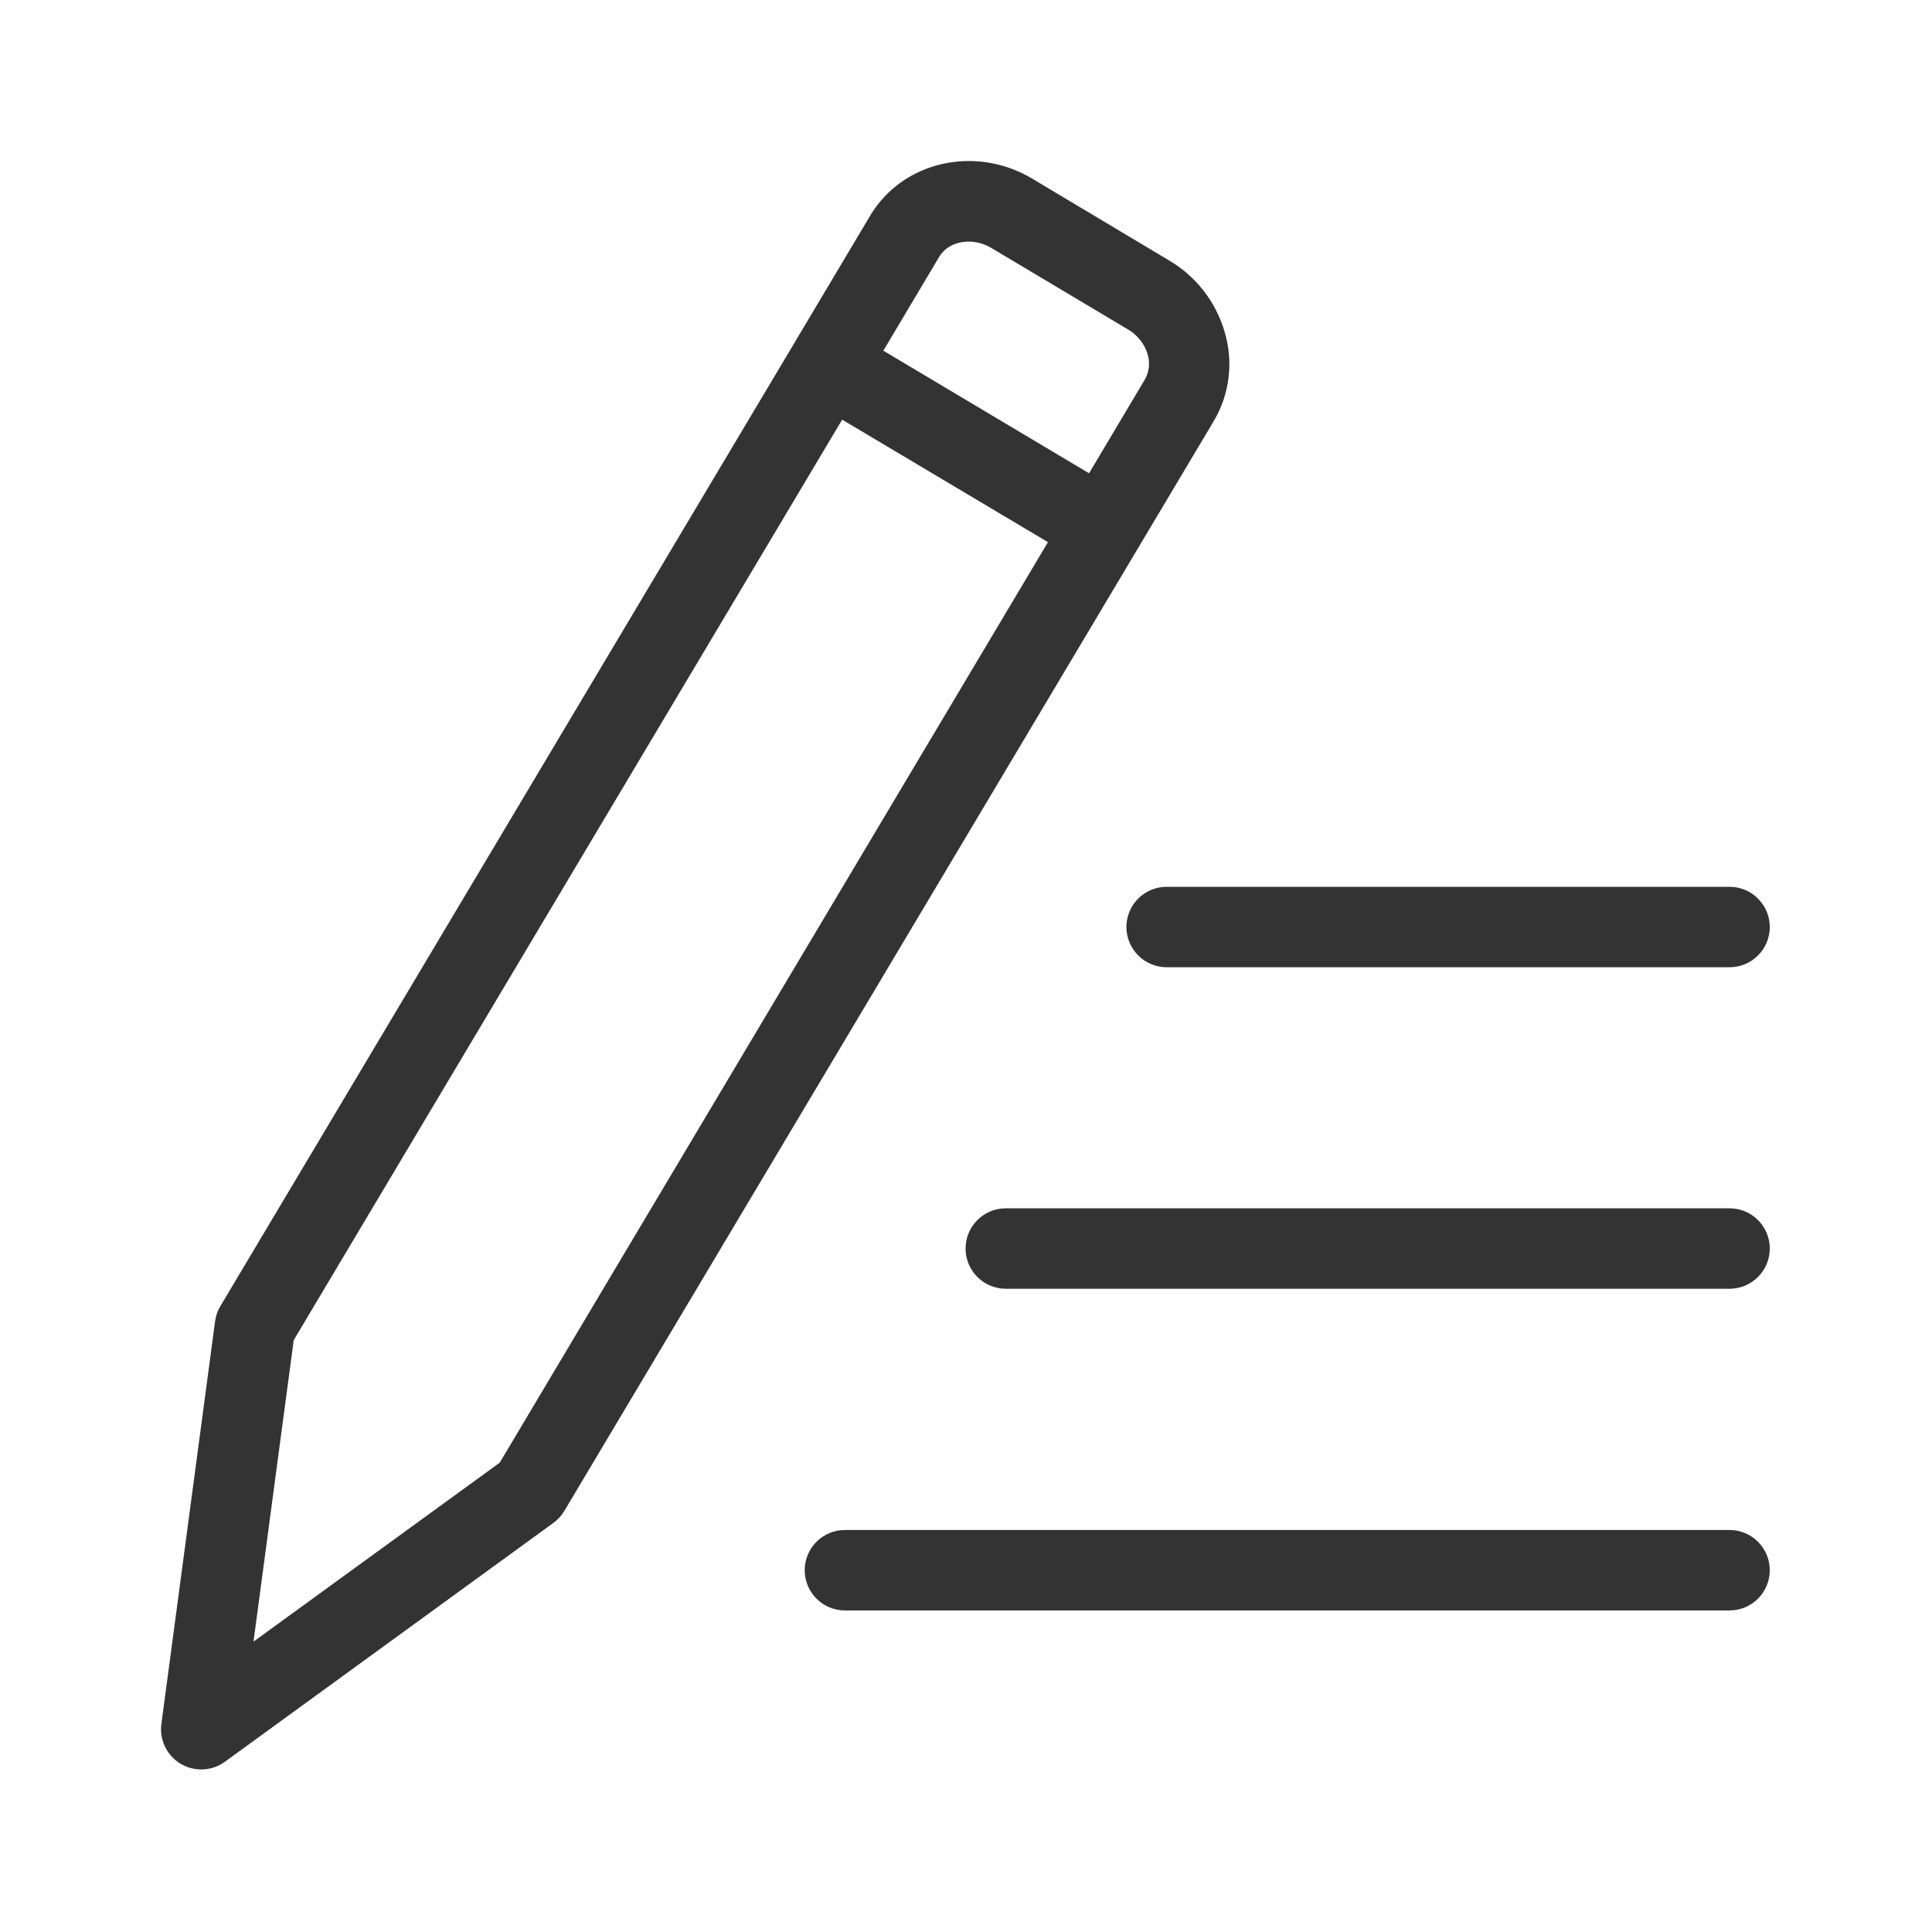
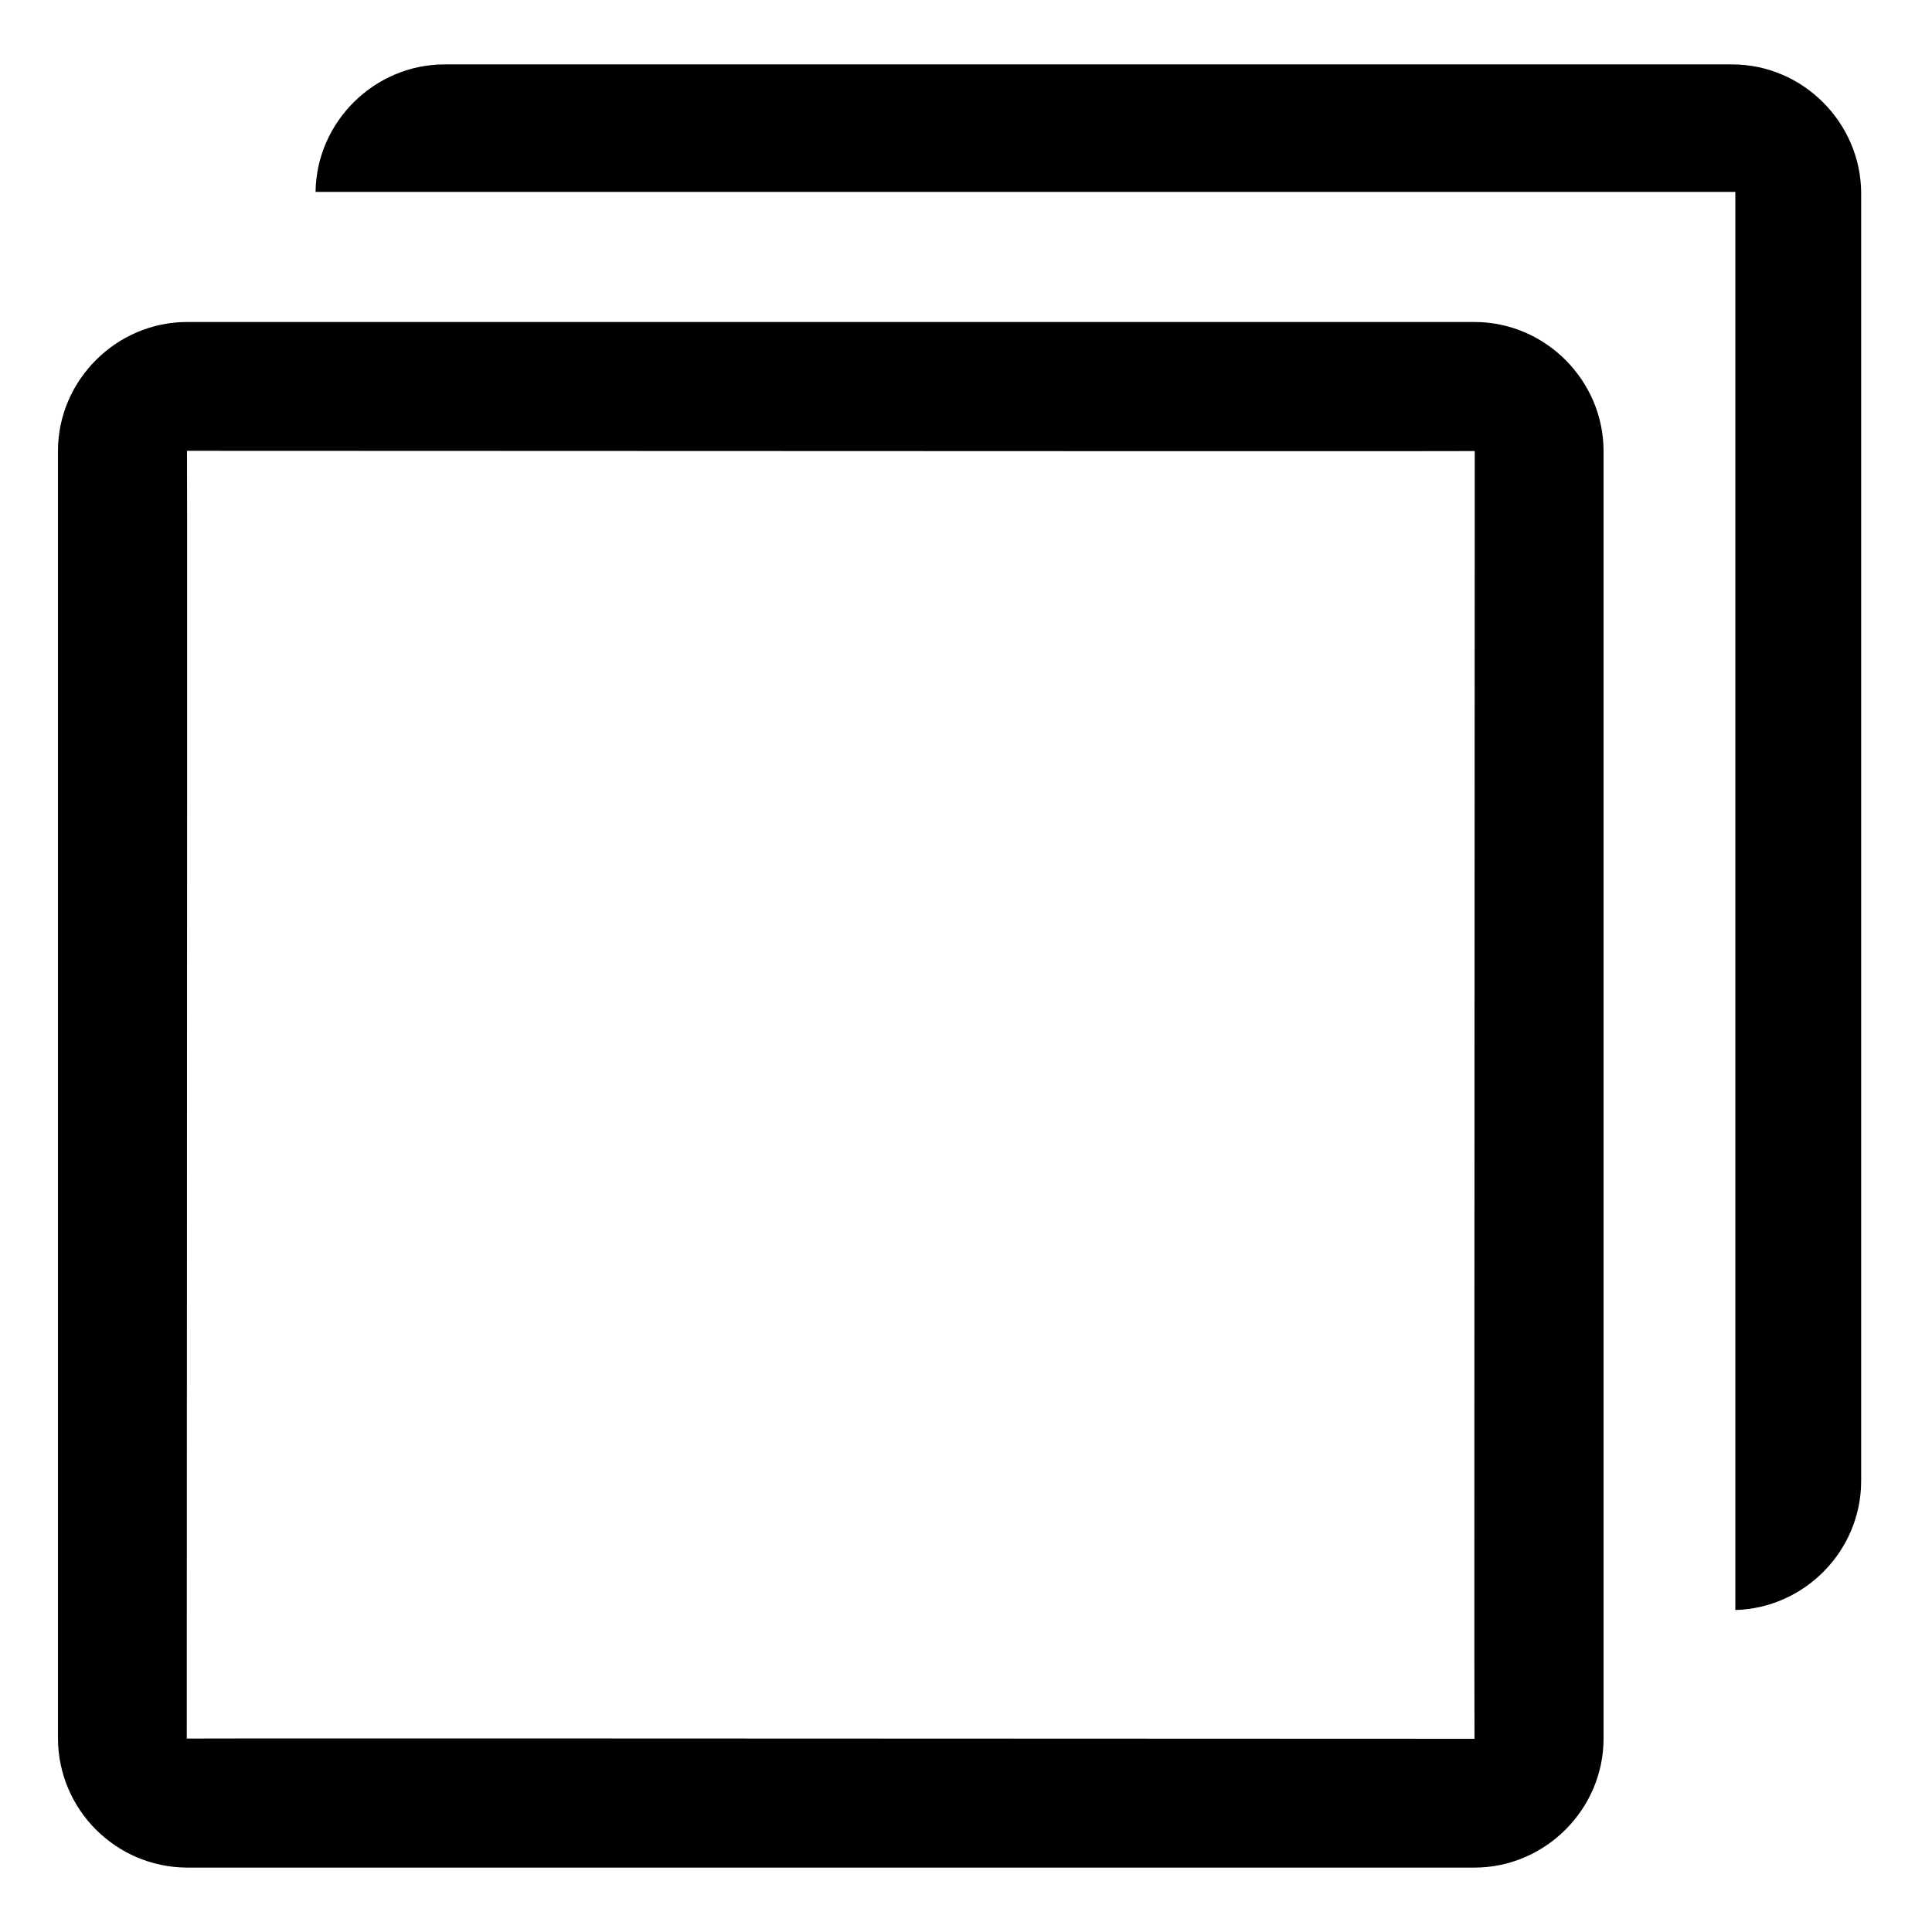
- <svg xmlns="http://www.w3.org/2000/svg" t="1623308775550" class="icon" viewBox="0 0 1024 1024" version="1.1" p-id="21613" width="200" height="200">
+ <svg xmlns="http://www.w3.org/2000/svg" t="1625126756609" class="icon" viewBox="0 0 1024 1024" version="1.1" p-id="17292" width="200" height="200">
  <defs>
    <style type="text/css" />
  </defs>
-   <path d="M916.701 810.932H447.828a21.317 21.317 0 1 0 0 42.634h468.873a21.317 21.317 0 1 0 0-42.634z m0-170.502H533.096a21.317 21.317 0 0 0 0 42.634h383.605a21.317 21.317 0 0 0 0-42.634z m-319.688-149.083a21.385 21.385 0 0 0 21.317 21.317h298.371a21.317 21.317 0 0 0 0-42.634H618.432a21.317 21.317 0 0 0-21.419 21.317z m52.018-315.608a64.971 64.971 0 0 0-29.341-37.67L547.035 94.652c-30.191-17.985-68.711-9.112-85.846 19.685l-40.492 67.997-303.878 509.909a20.875 20.875 0 0 0-2.822 8.092l-28.457 213.374a21.351 21.351 0 0 0 10.2 21.147 21.895 21.895 0 0 0 10.914 2.992 21.181 21.181 0 0 0 12.545-4.08l174.072-126.576a21.555 21.555 0 0 0 5.814-6.324l344.405-577.974a59.259 59.259 0 0 0 5.542-47.156z m-384.183 599.529l-130.486 94.822 21.317-159.793 290.687-487.878 109.067 64.937zM606.805 201.135l-29.579 49.706-109.033-64.971 29.579-49.706c5.032-8.534 17.645-10.642 27.437-4.862l72.825 43.416a22.643 22.643 0 0 1 10.2 12.953 16.999 16.999 0 0 1-1.428 13.463z" fill="#333333" p-id="21614" />
+   <path d="M98.992 921.465c0-0.142 227.528-0.07 682.525 0.133-0.135 0-0.072-227.531 0.133-682.528 0 0.135-227.529 0.067-682.527-0.13 0.131 0 0.067 227.529-0.131 682.525zM30.72 239.07c0-37.68 31.128-68.4 68.403-68.4h682.394c37.68 0 68.401 31.126 68.401 68.4v682.395c0 37.68-31.133 68.401-68.401 68.401H99.123c-37.699-0.186-68.217-30.703-68.403-68.401V239.07z m136.533-137.213C167.665 64.377 198.654 34.133 235.657 34.133h682.395C955.732 34.133 986.453 65.263 986.453 102.537v682.394c0 37.137-30.104 67.447-66.695 68.401V101.719H167.253v0.138z m0 0" p-id="17293" />
</svg>
